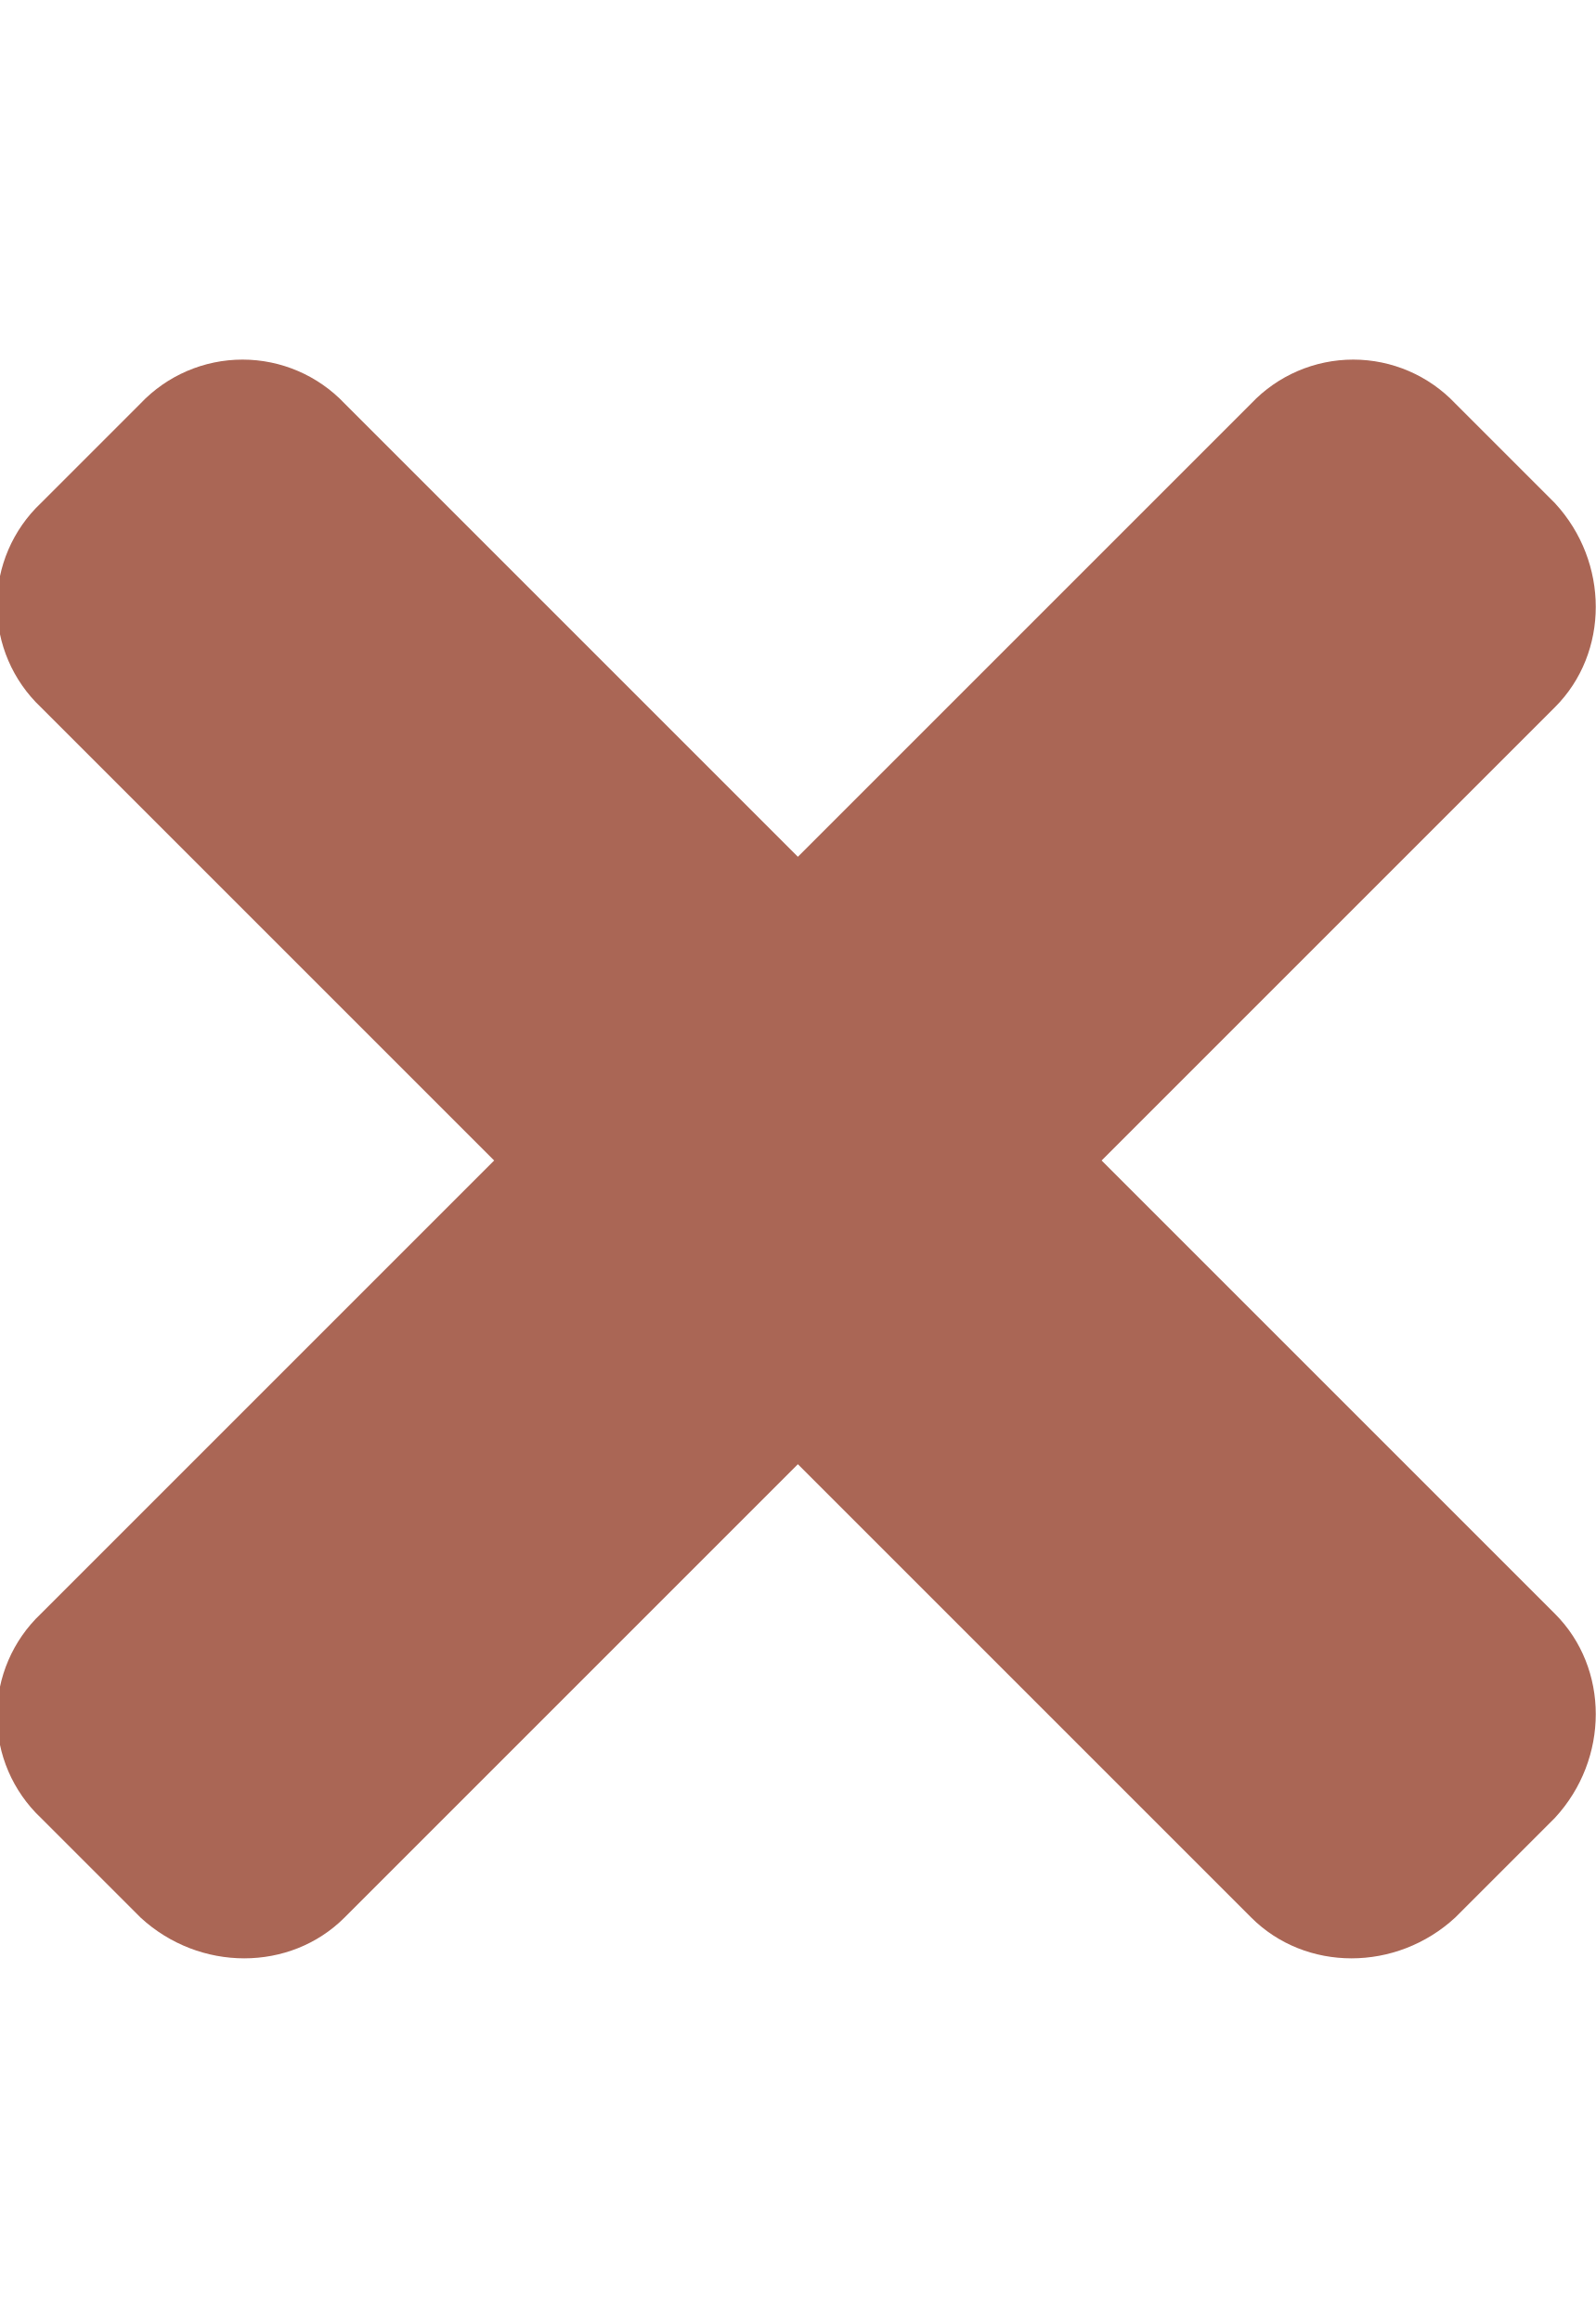
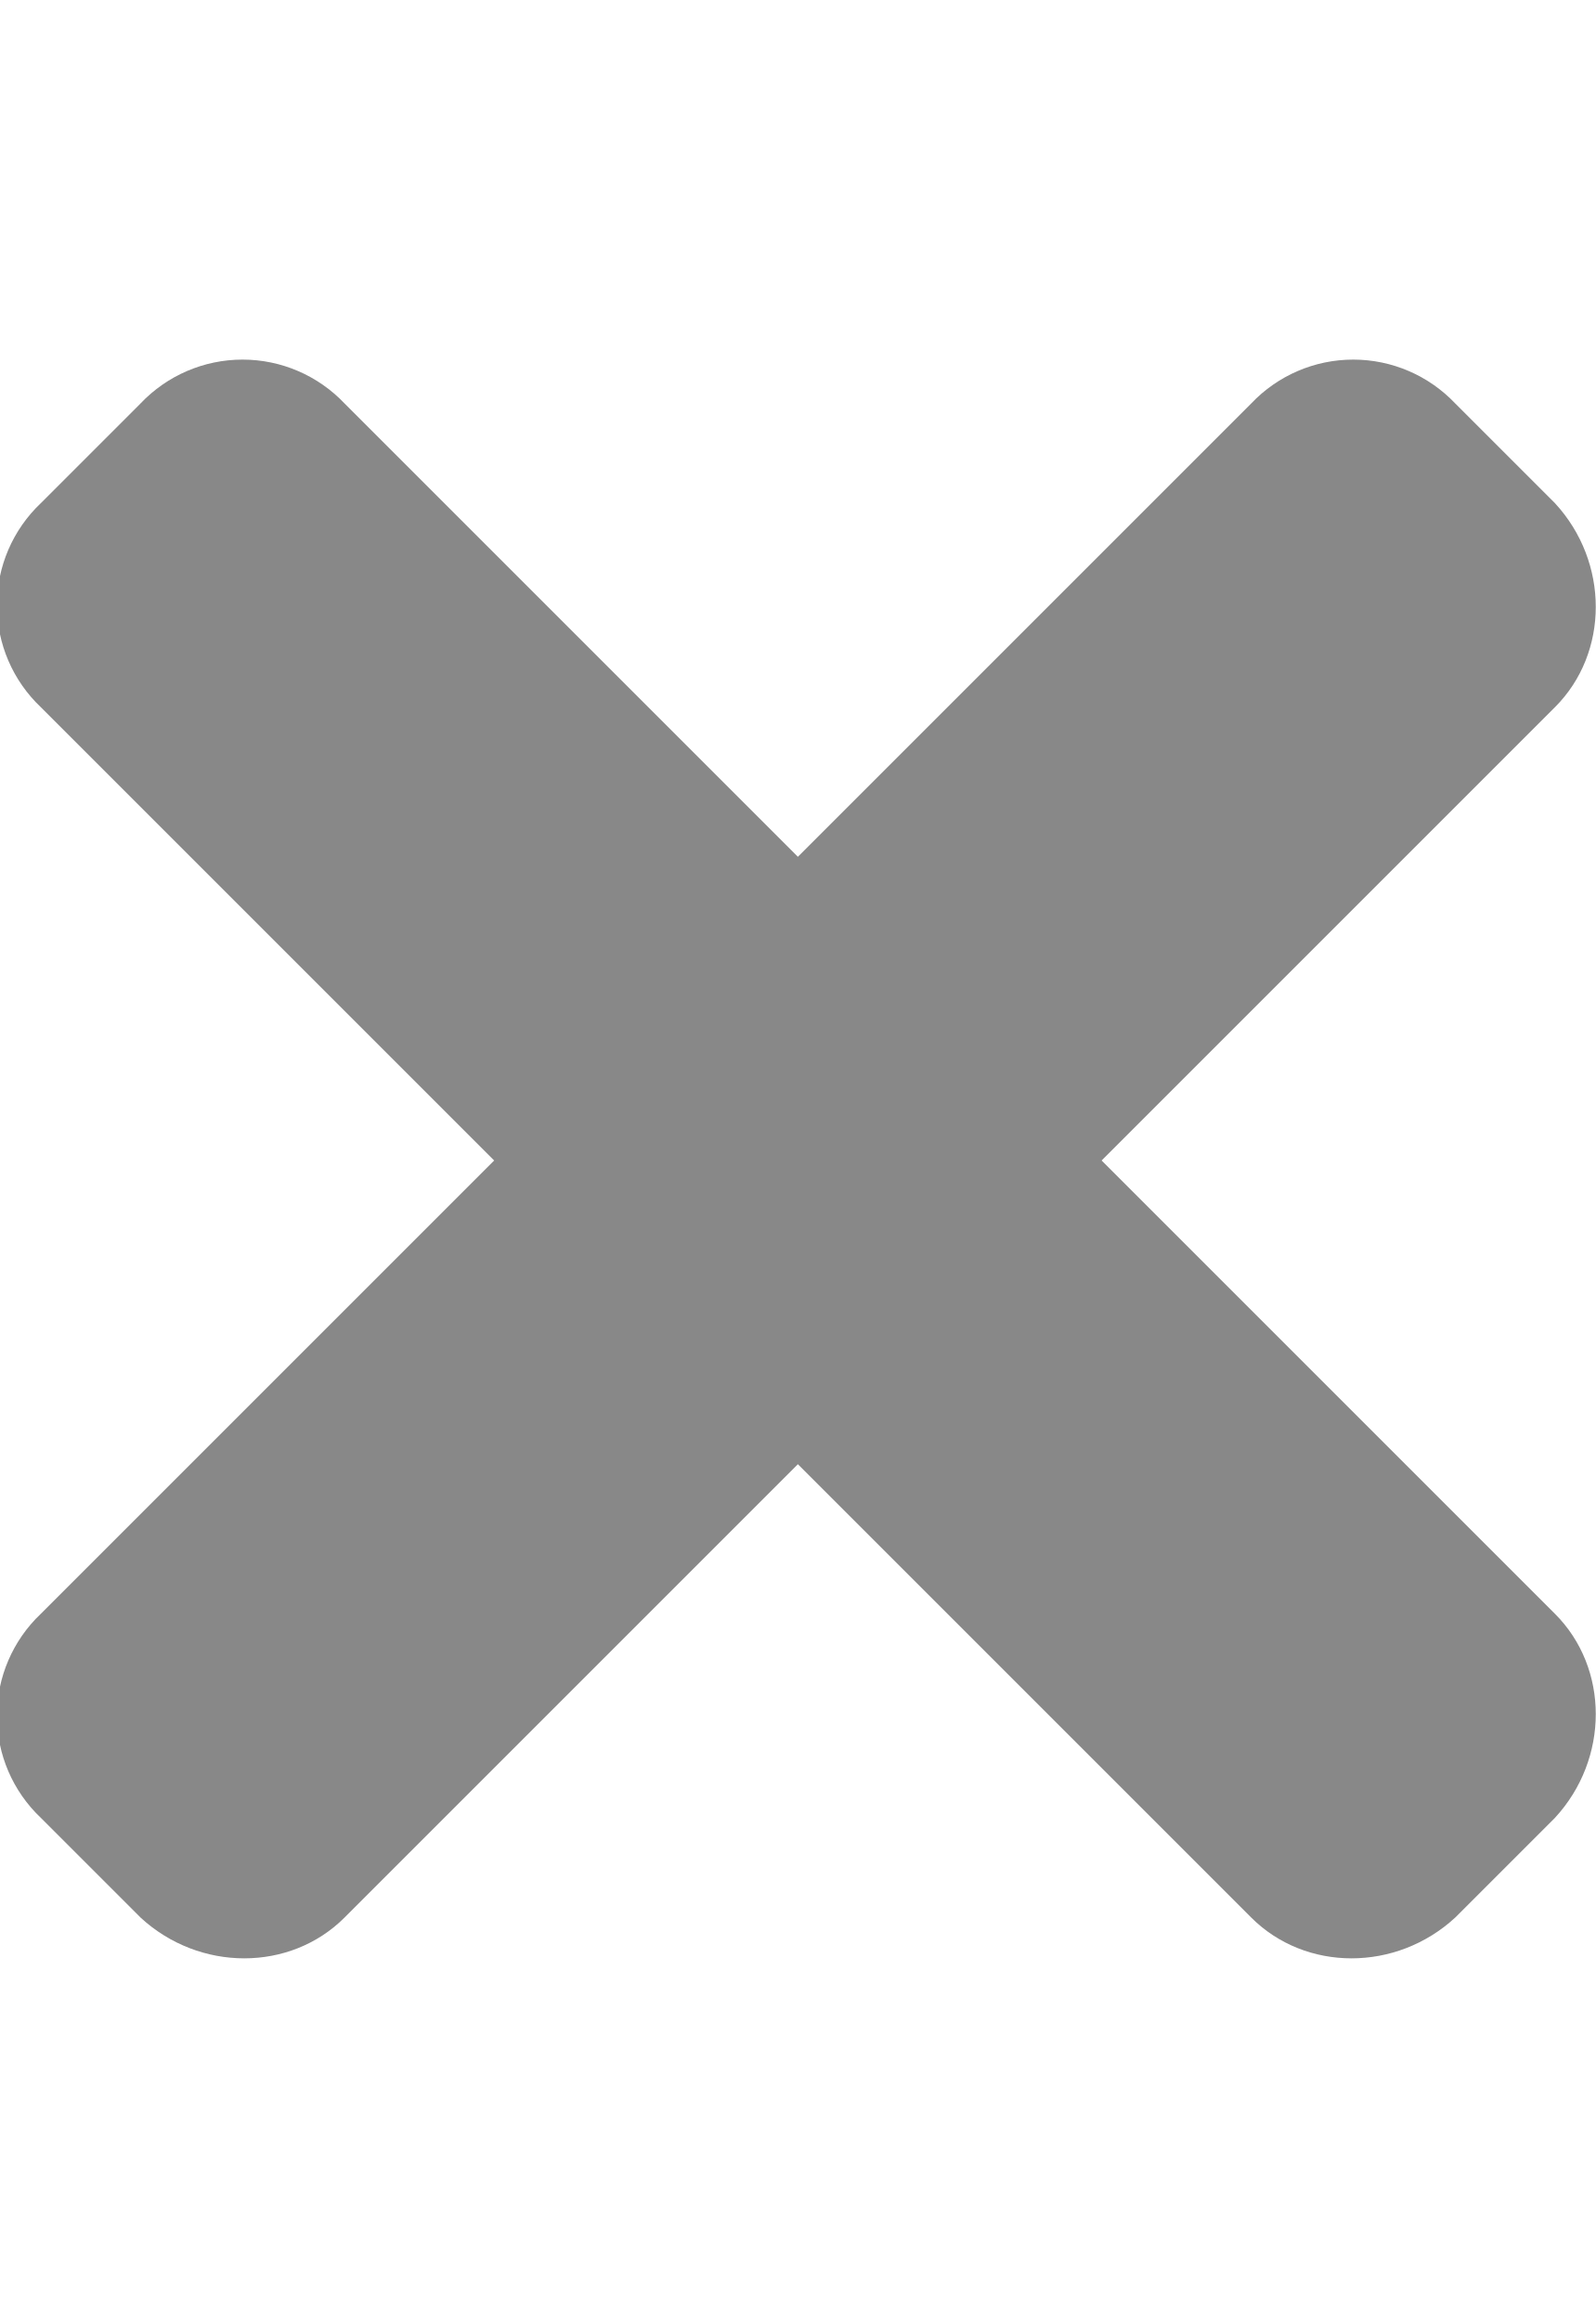
<svg xmlns="http://www.w3.org/2000/svg" viewBox="0 0 352 512">
-   <path fill="#A65" d="M243 256l100-100c12-12 12-32 0-45l-22-22a31 31 0 00-45 0L176 189 76 89a31 31 0 00-45 0L9 111a31 31 0 000 45l100 100L9 356a31 31 0 000 45l22 22c13 12 33 12 45 0l100-100 100 100c12 12 32 12 45 0l22-22c12-13 12-33 0-45L243 256z" />
+   <path fill="#888" d="M243 256l100-100c12-12 12-32 0-45l-22-22a31 31 0 00-45 0L176 189 76 89a31 31 0 00-45 0L9 111a31 31 0 000 45l100 100L9 356a31 31 0 000 45l22 22c13 12 33 12 45 0l100-100 100 100c12 12 32 12 45 0l22-22c12-13 12-33 0-45L243 256z" />
</svg>
